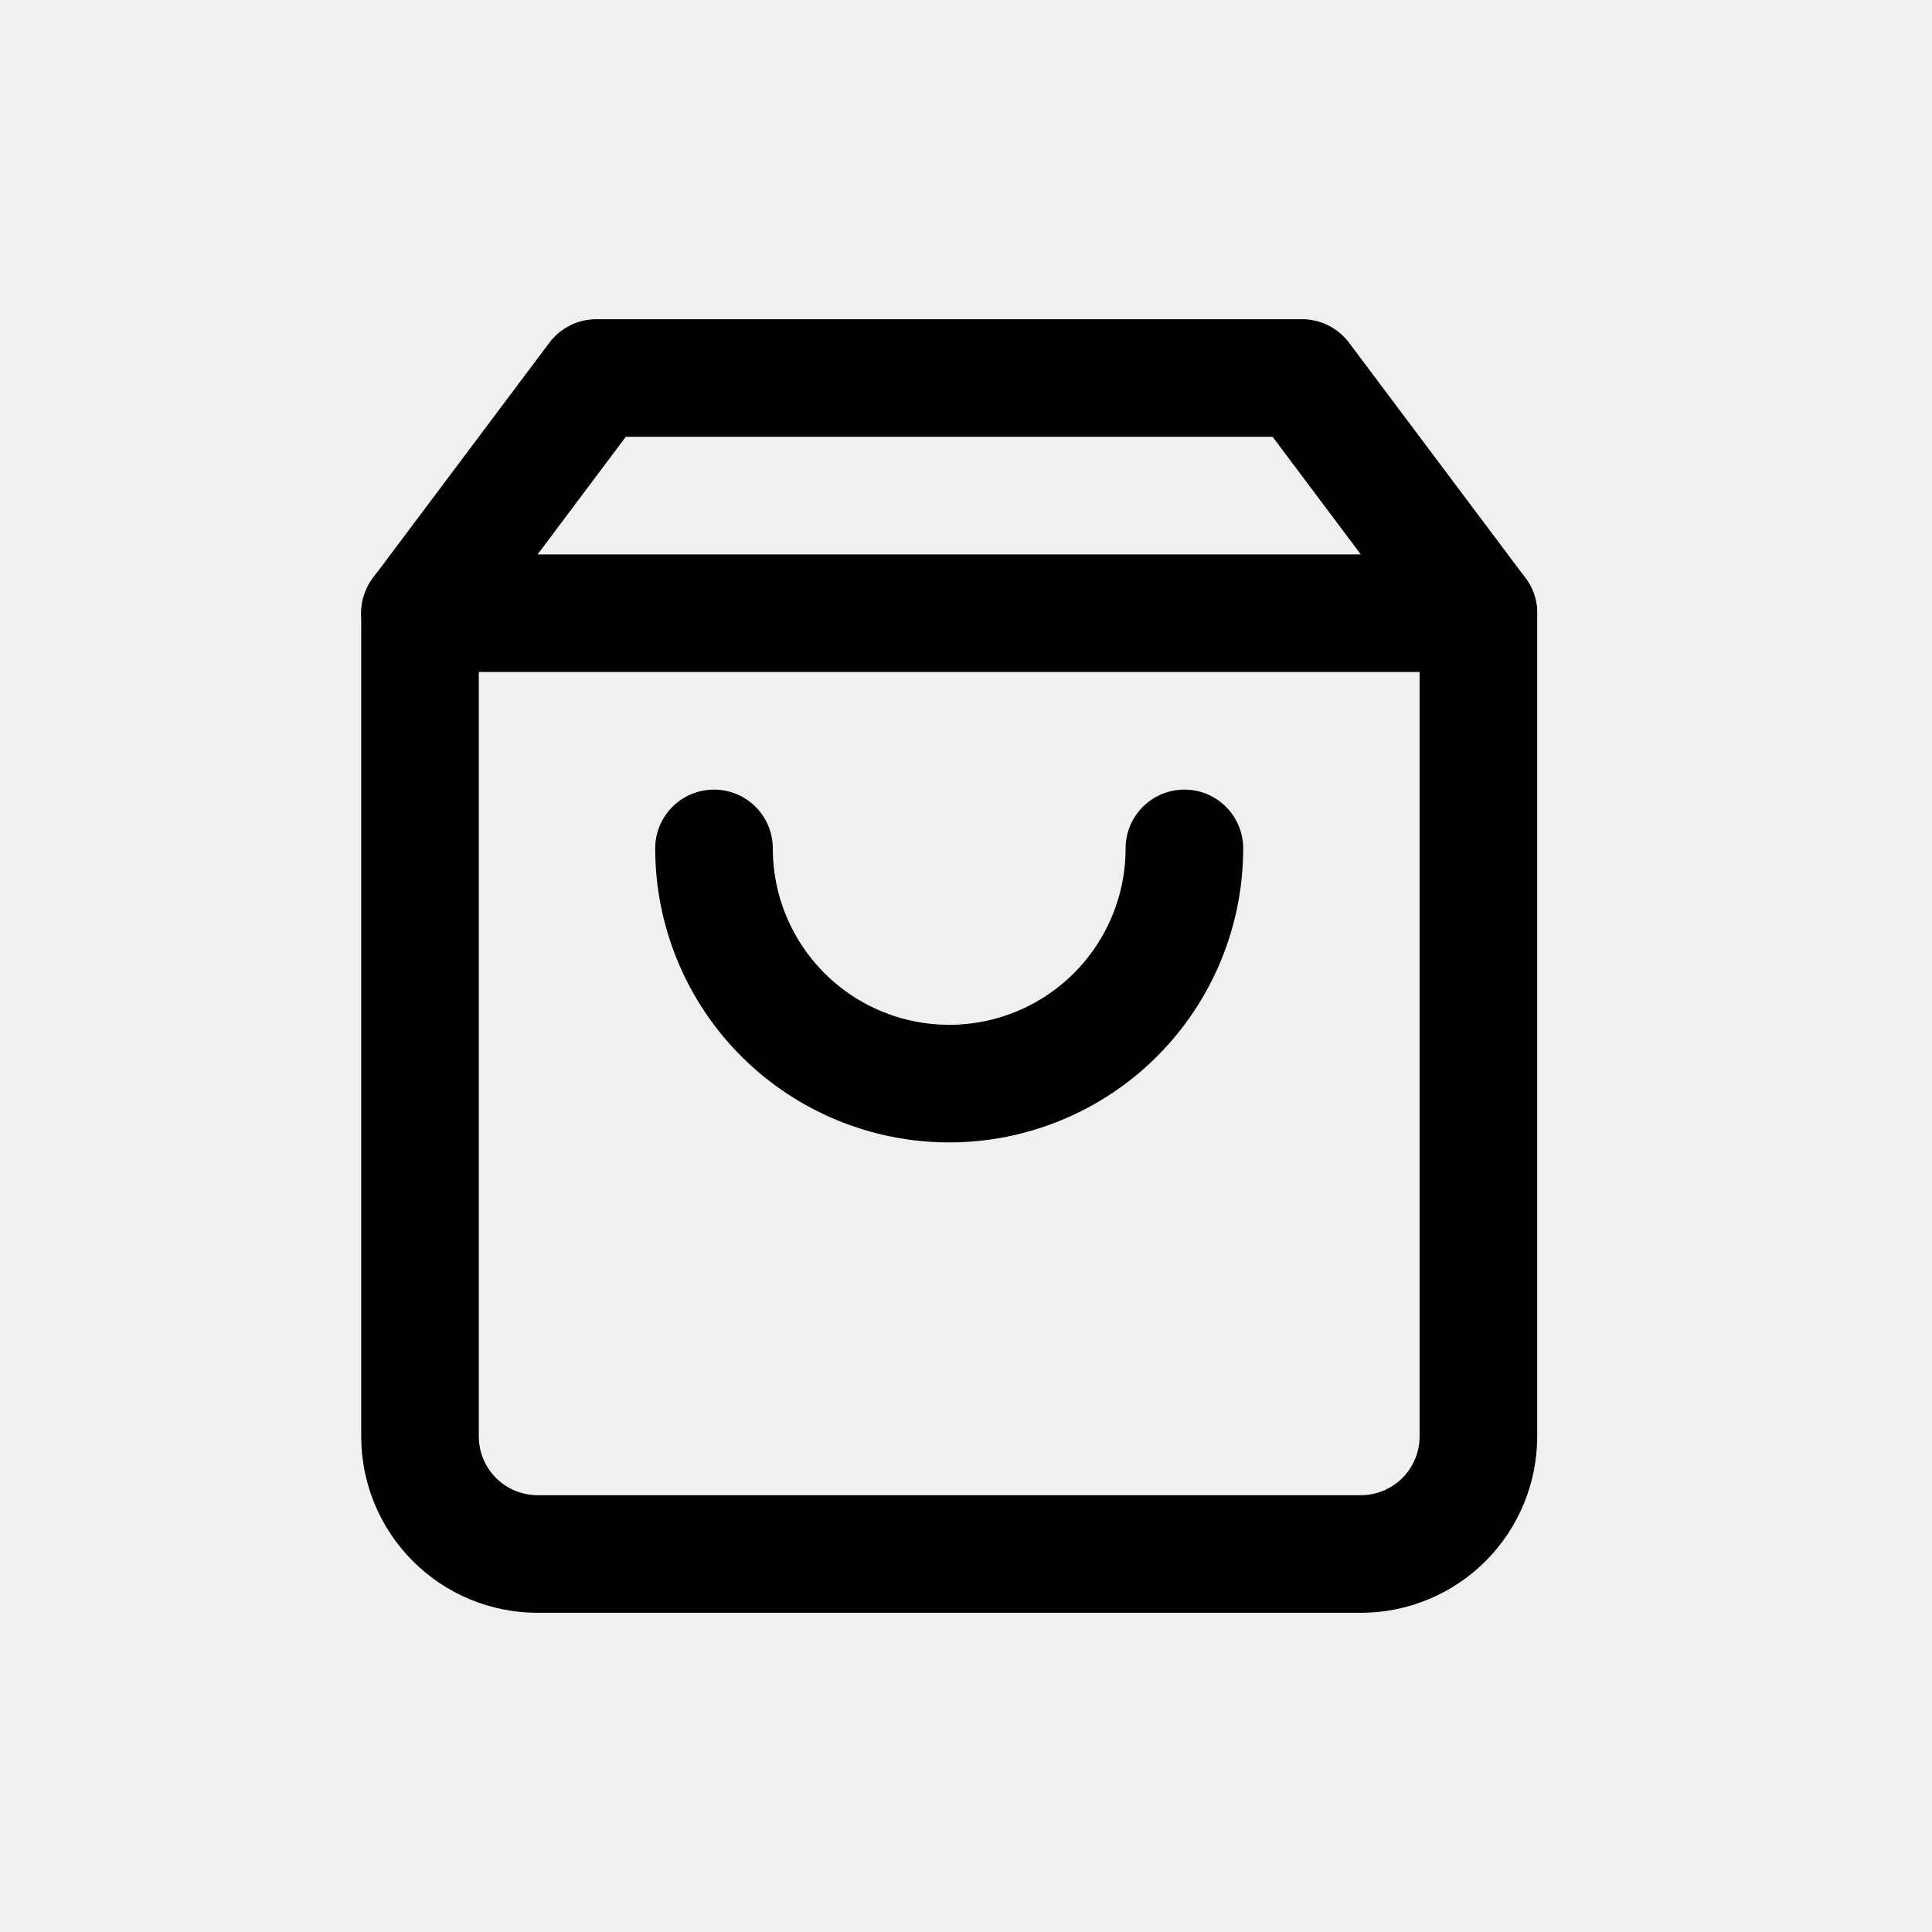
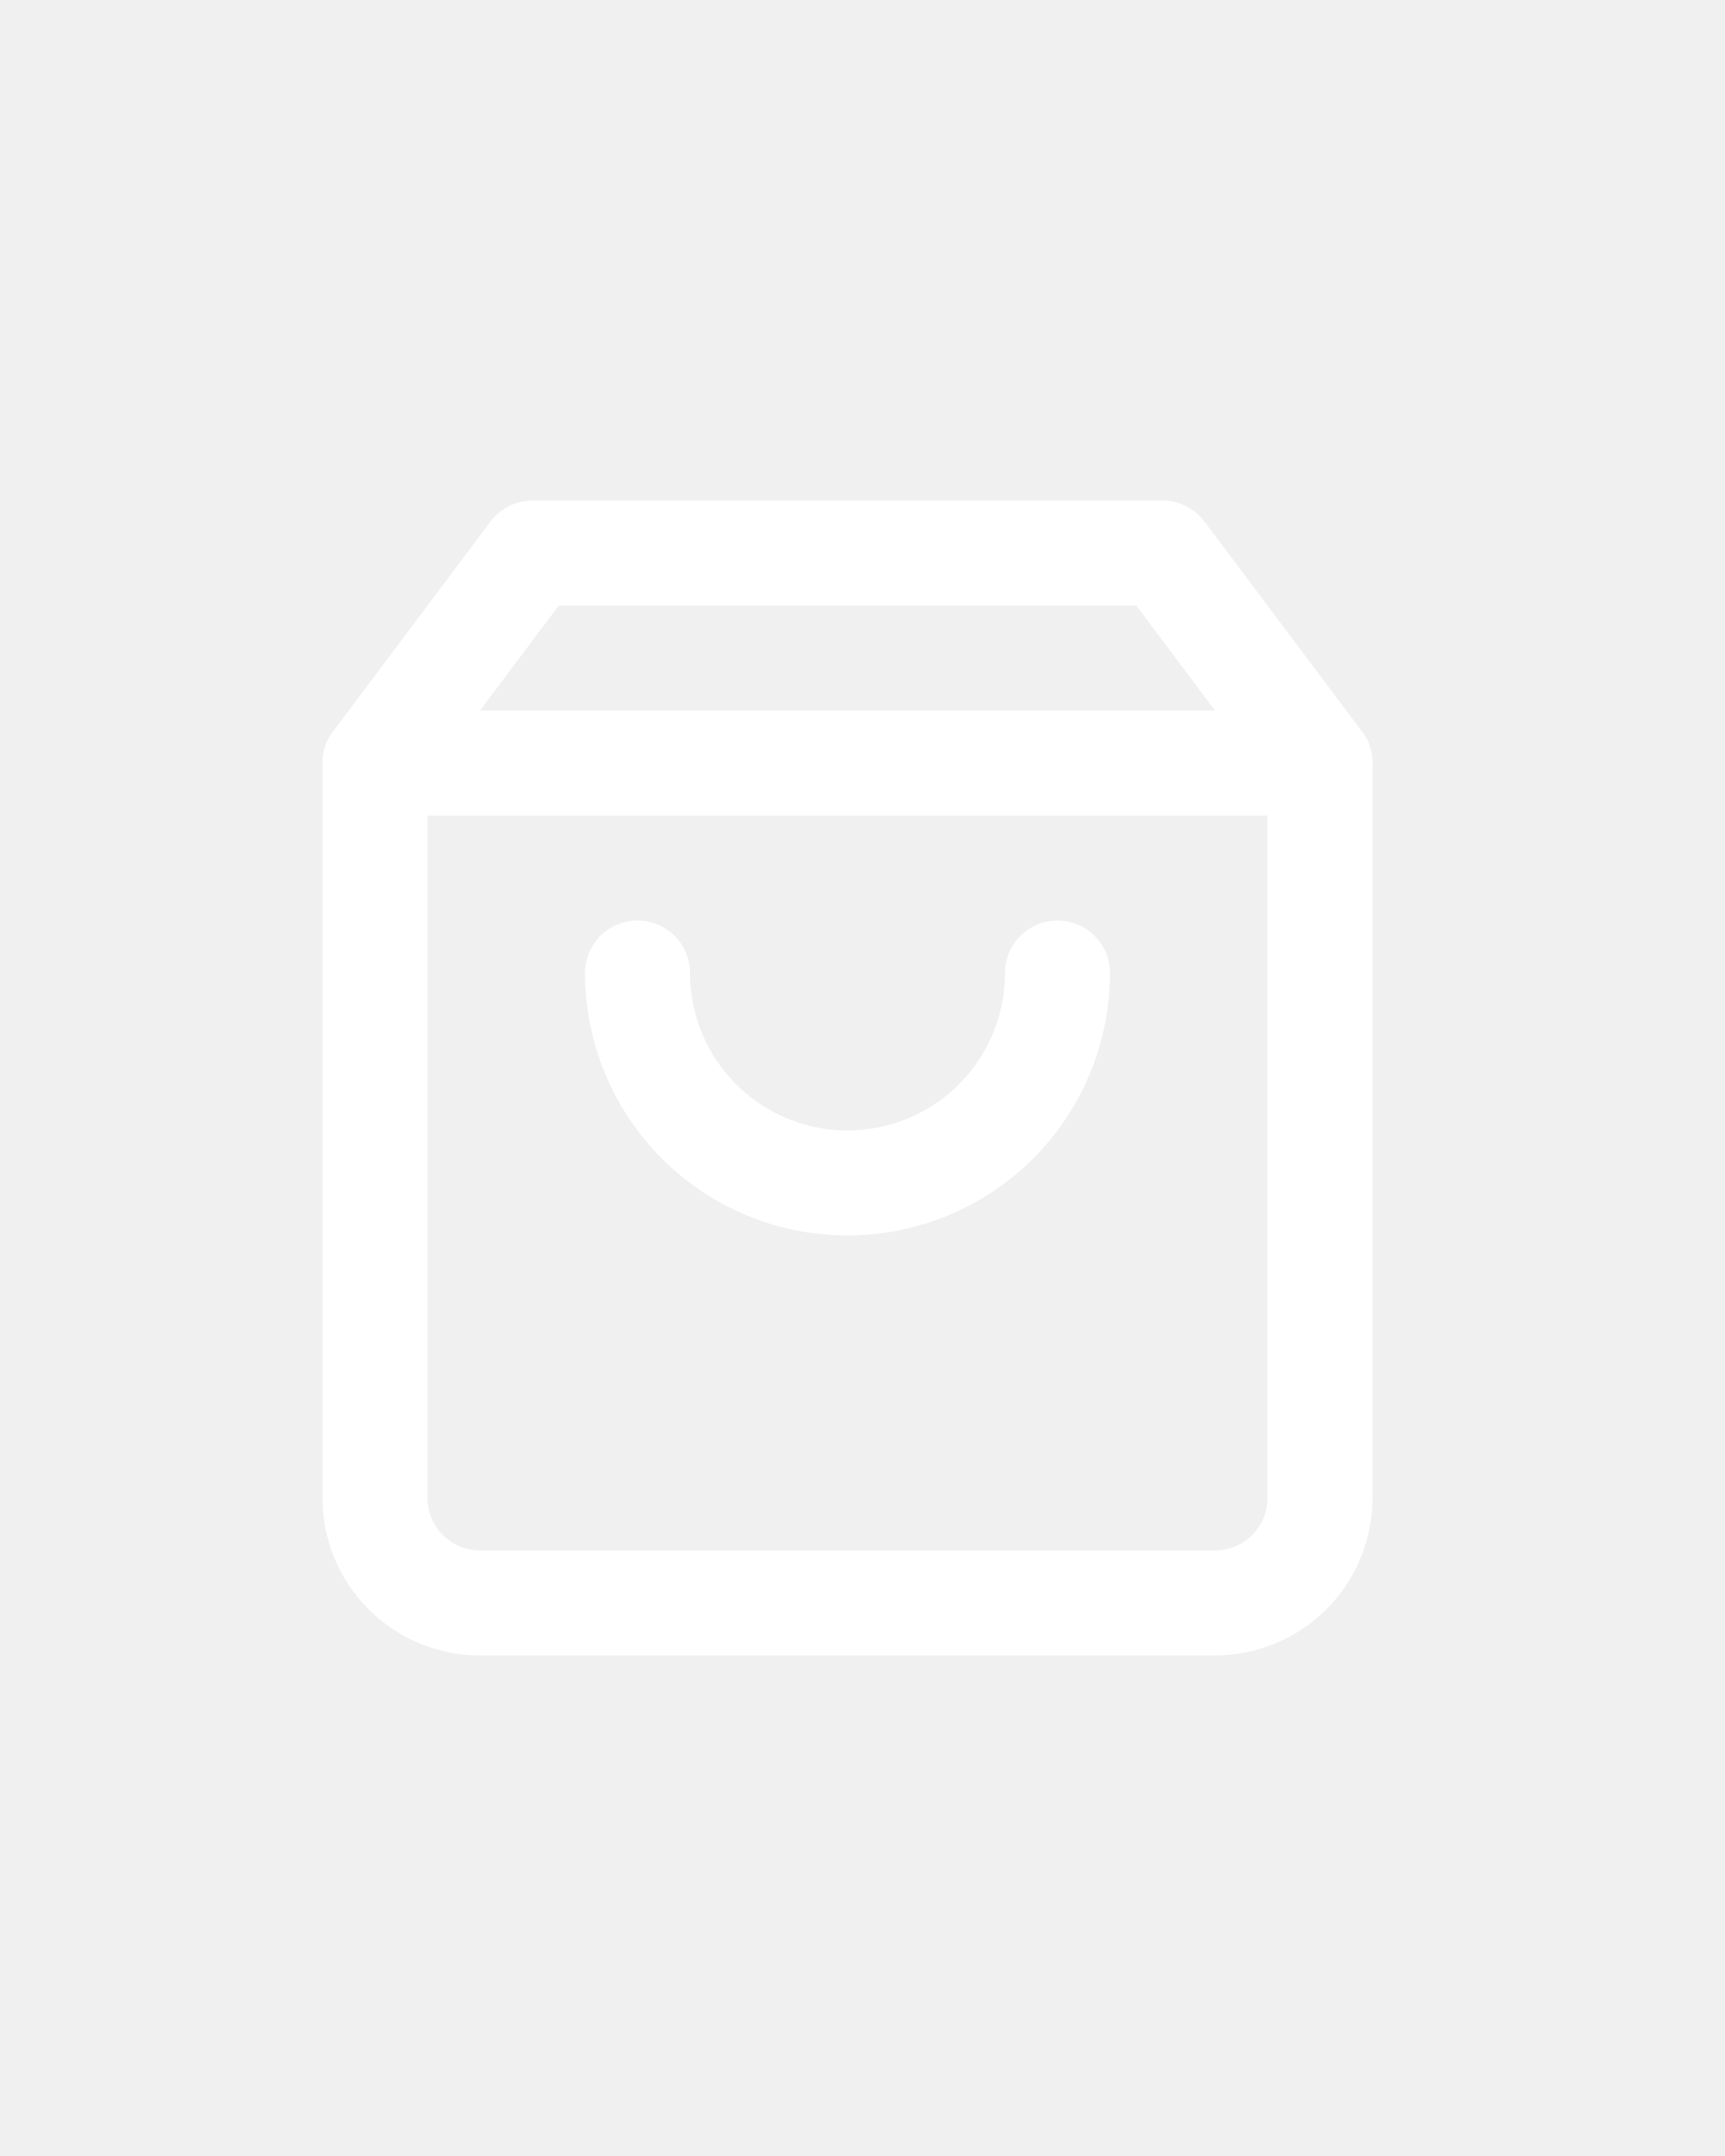
- <svg xmlns="http://www.w3.org/2000/svg" width="46" height="46" viewBox="0 0 46 46" fill="none">
-   <path d="M14.2 9L10 14.6V34.2C10 34.943 10.295 35.655 10.82 36.18C11.345 36.705 12.057 37 12.8 37H32.4C33.143 37 33.855 36.705 34.38 36.18C34.905 35.655 35.2 34.943 35.2 34.2V14.6L31 9H14.2Z" stroke="black" stroke-width="2.8" stroke-linecap="round" stroke-linejoin="round" />
-   <path d="M28.2 20.2C28.2 21.685 27.61 23.11 26.56 24.16C25.51 25.21 24.085 25.8 22.6 25.8C21.115 25.8 19.69 25.21 18.64 24.16C17.59 23.11 17 21.685 17 20.2" stroke="black" stroke-width="2.8" stroke-linecap="round" stroke-linejoin="round" />
-   <path d="M10 14.6H35.2" stroke="black" stroke-width="2.8" stroke-linecap="round" stroke-linejoin="round" />
+ <svg xmlns="http://www.w3.org/2000/svg" width="40" height="50" viewBox="0 0 46 46" fill="none">
+   <path d="M14.2 9L10 14.6V34.2C10 34.943 10.295 35.655 10.82 36.18C11.345 36.705 12.057 37 12.8 37H32.4C33.143 37 33.855 36.705 34.38 36.18C34.905 35.655 35.2 34.943 35.2 34.2V14.6L31 9H14.2Z" stroke="white" stroke-width="2.8" stroke-linecap="round" stroke-linejoin="round" />
+   <path d="M28.2 20.2C28.2 21.685 27.61 23.11 26.56 24.16C25.51 25.21 24.085 25.8 22.6 25.8C21.115 25.8 19.69 25.21 18.64 24.16C17.59 23.11 17 21.685 17 20.2" stroke="white" stroke-width="2.8" stroke-linecap="round" stroke-linejoin="round" />
+   <path d="M10 14.6H35.2" stroke="white" stroke-width="2.8" stroke-linecap="round" stroke-linejoin="round" />
</svg>
